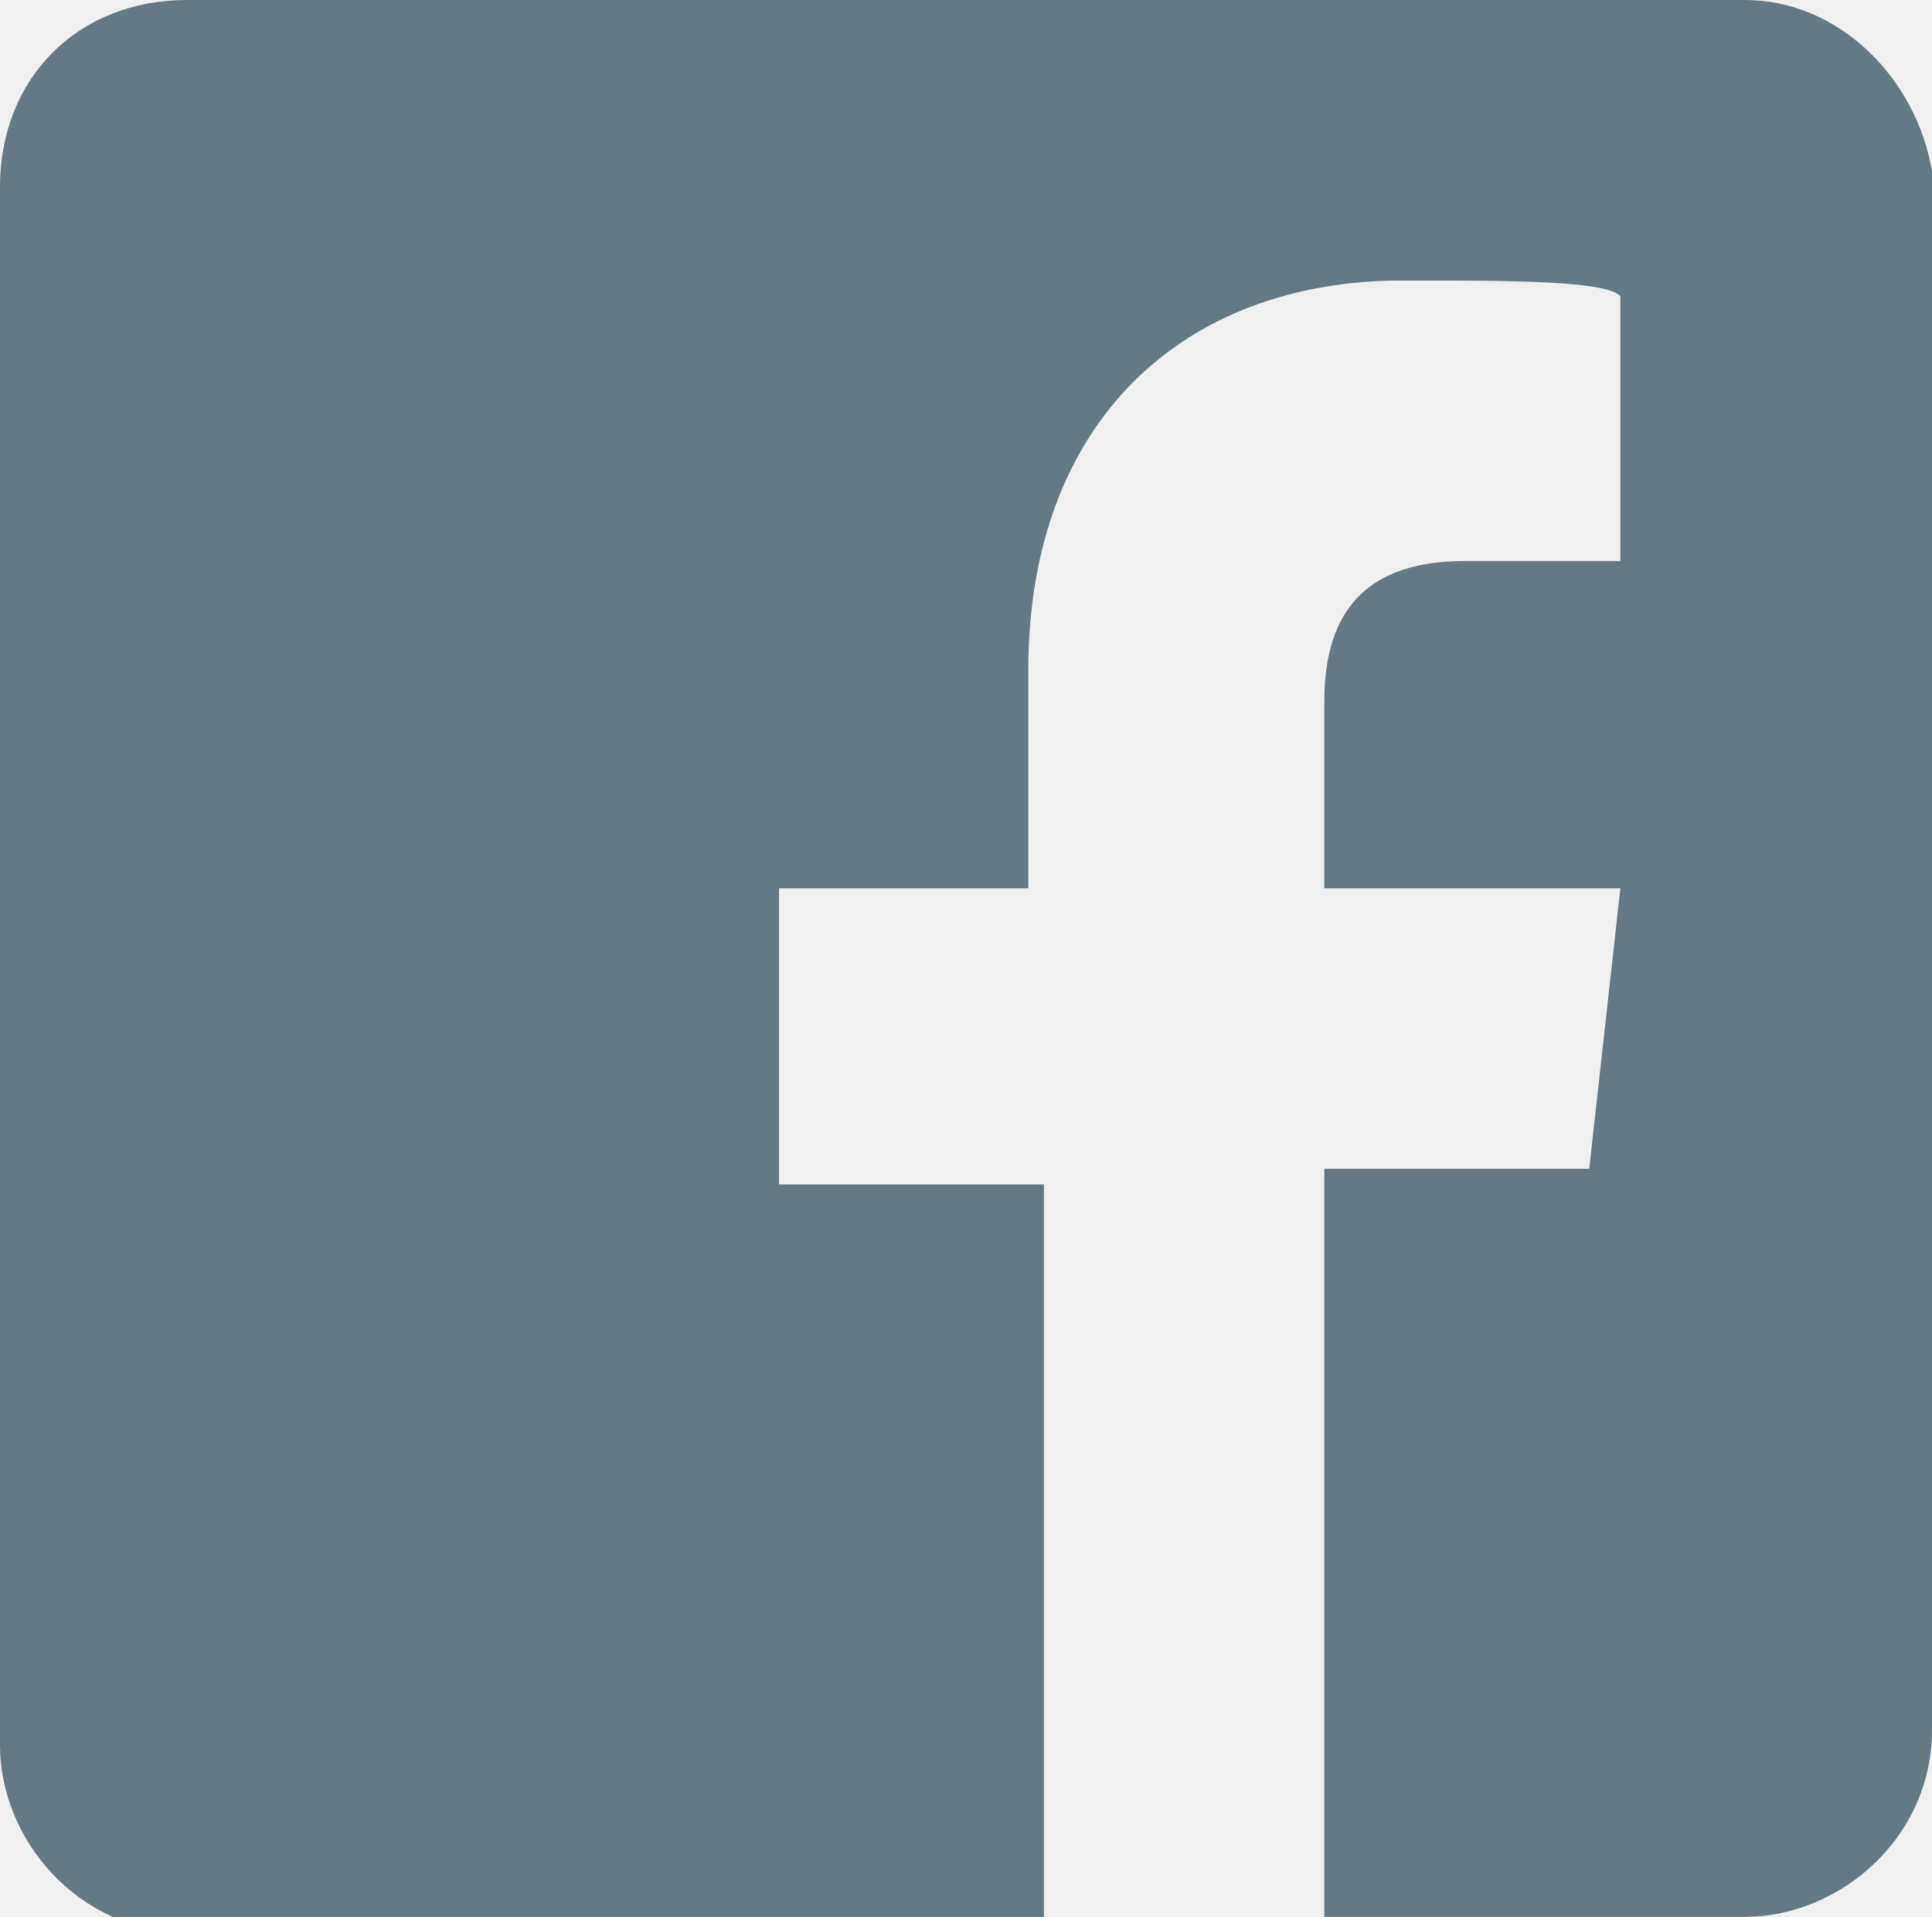
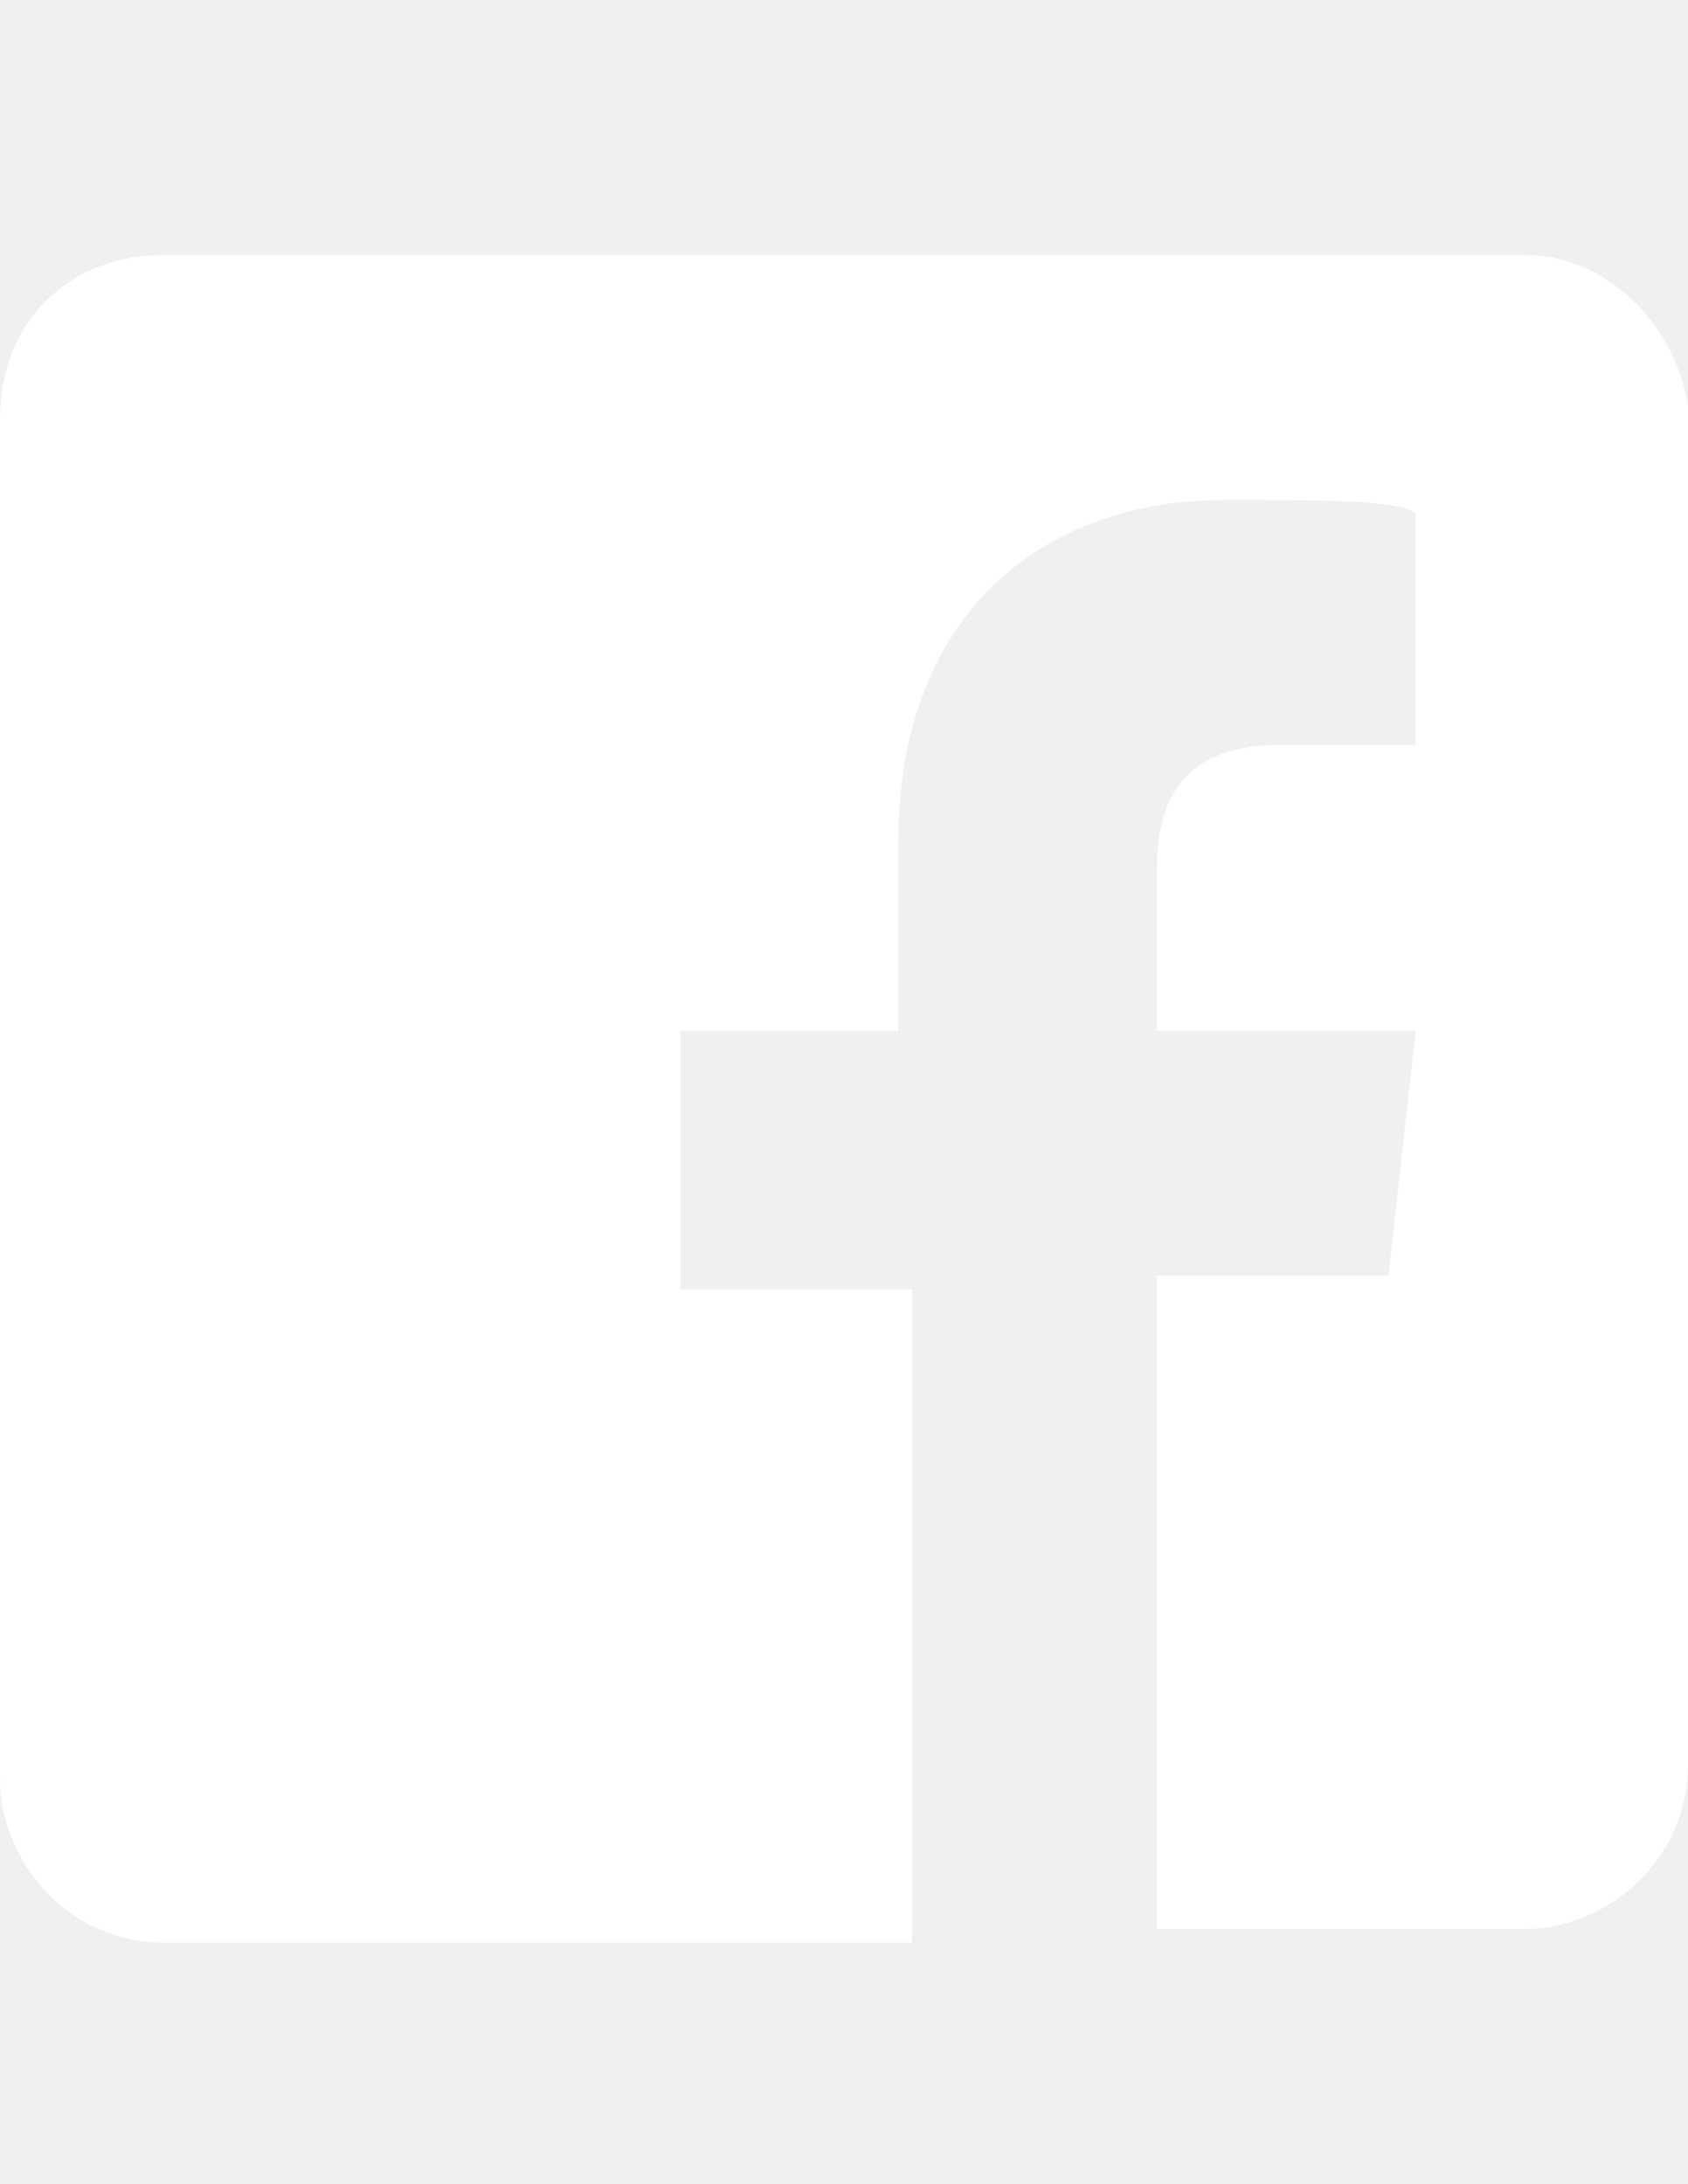
- <svg xmlns="http://www.w3.org/2000/svg" version="1.1" id="Layer_1" x="0px" y="0px" viewBox="0 0 12.4 12.3" style="enable-background:new 0 0 12.4 12.3;" xml:space="preserve">
-   <style type="text/css">
- 	.st0{fill:#657984;}
- </style>
+ <svg xmlns="http://www.w3.org/2000/svg" version="1.1" id="Layer_1" x="0px" y="0px" width="612px" height="792px" viewBox="0 0 612 792" enable-background="new 0 0 612 792" xml:space="preserve">
  <g>
-     <path class="st0" d="M11.2,0h-10C0.5,0,0,0.5,0,1.2v10c0,0.6,0.5,1.2,1.2,1.2h5.5V7.6H5V5.7h1.6V4.3c0-1.6,1-2.5,2.4-2.5   c0.7,0,1.3,0,1.4,0.1v1.7h-1C8.7,3.6,8.5,4,8.5,4.5v1.2h1.9l-0.2,1.8H8.5v4.8h2.7c0.6,0,1.2-0.5,1.2-1.2v-10   C12.3,0.5,11.8,0,11.2,0z" />
+     <path fill="#FFFFFF" d="M552.774,92.468H59.226C24.677,92.468,0,117.145,0,151.693v493.549c0,29.612,24.677,59.226,59.226,59.226   h271.452V467.564h-83.903v-93.774h78.968v-69.097c0-78.968,49.354-123.387,118.451-123.387c34.549,0,64.161,0,69.097,4.936v83.903   h-49.354c-34.549,0-44.419,19.742-44.419,44.419v59.226h93.773l-9.871,88.838h-83.902v236.903h133.258   c29.612,0,59.226-24.678,59.226-59.226V146.758C607.064,117.145,582.387,92.468,552.774,92.468z" />
  </g>
</svg>
